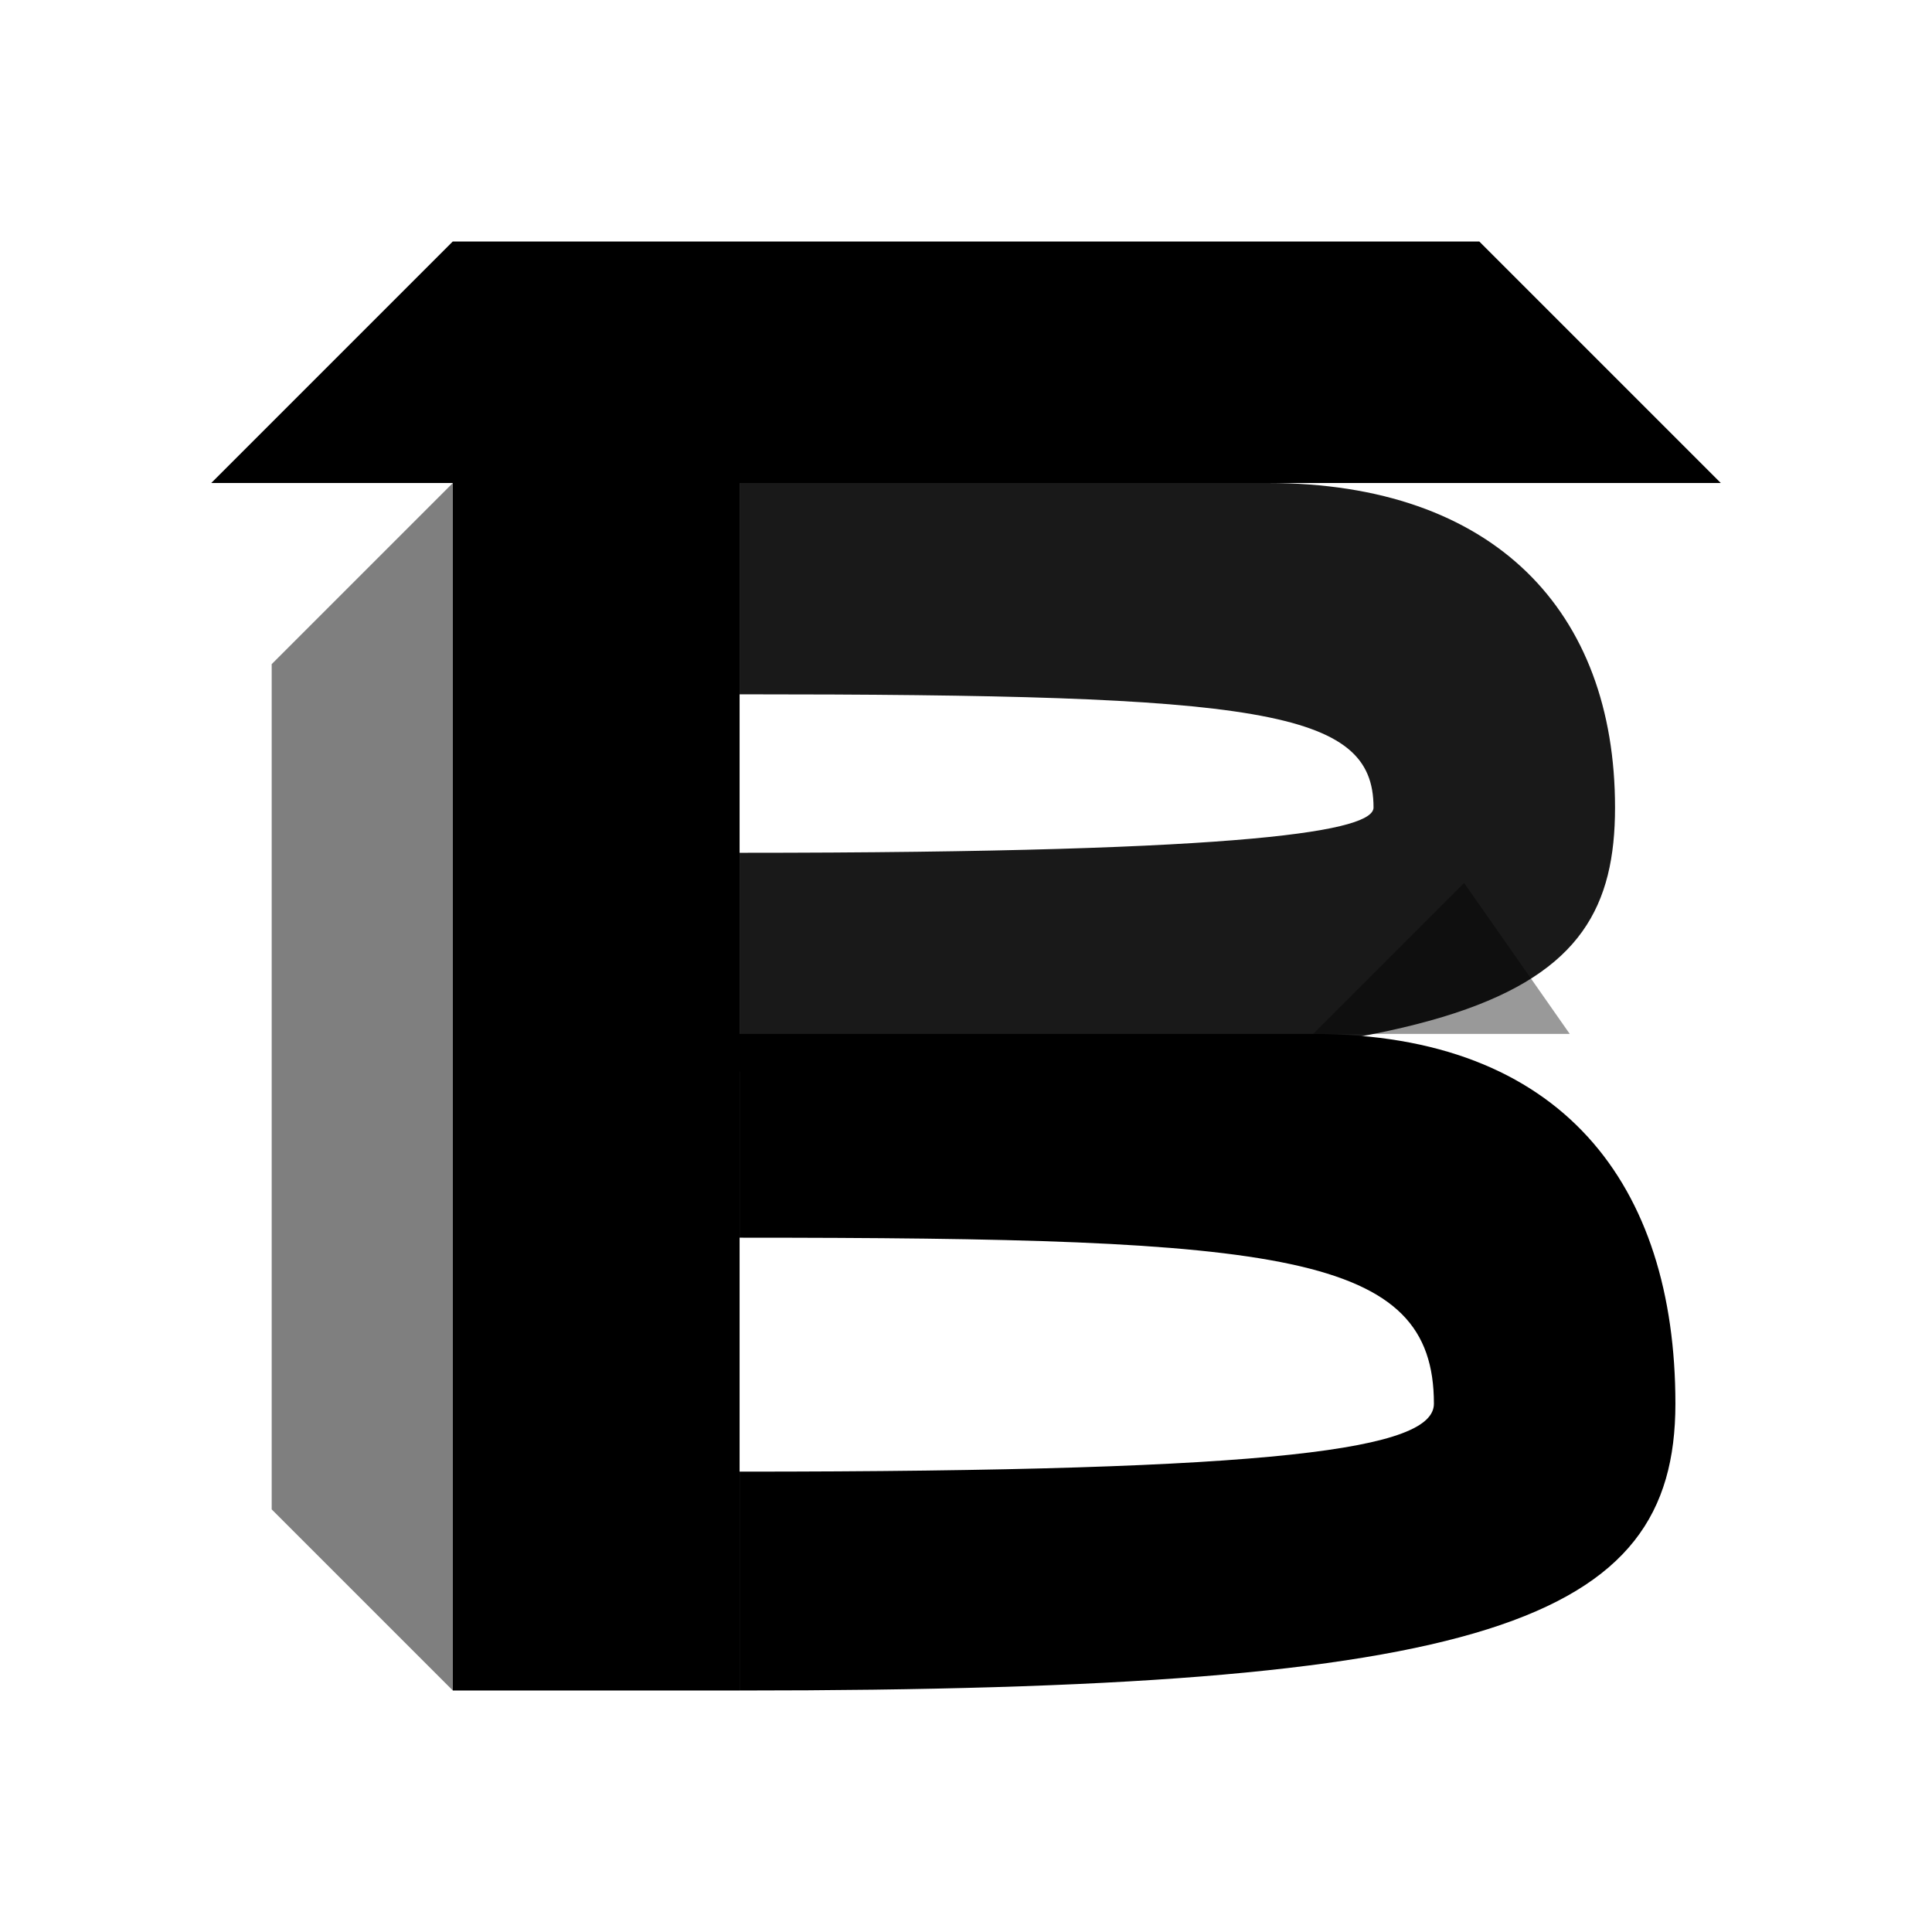
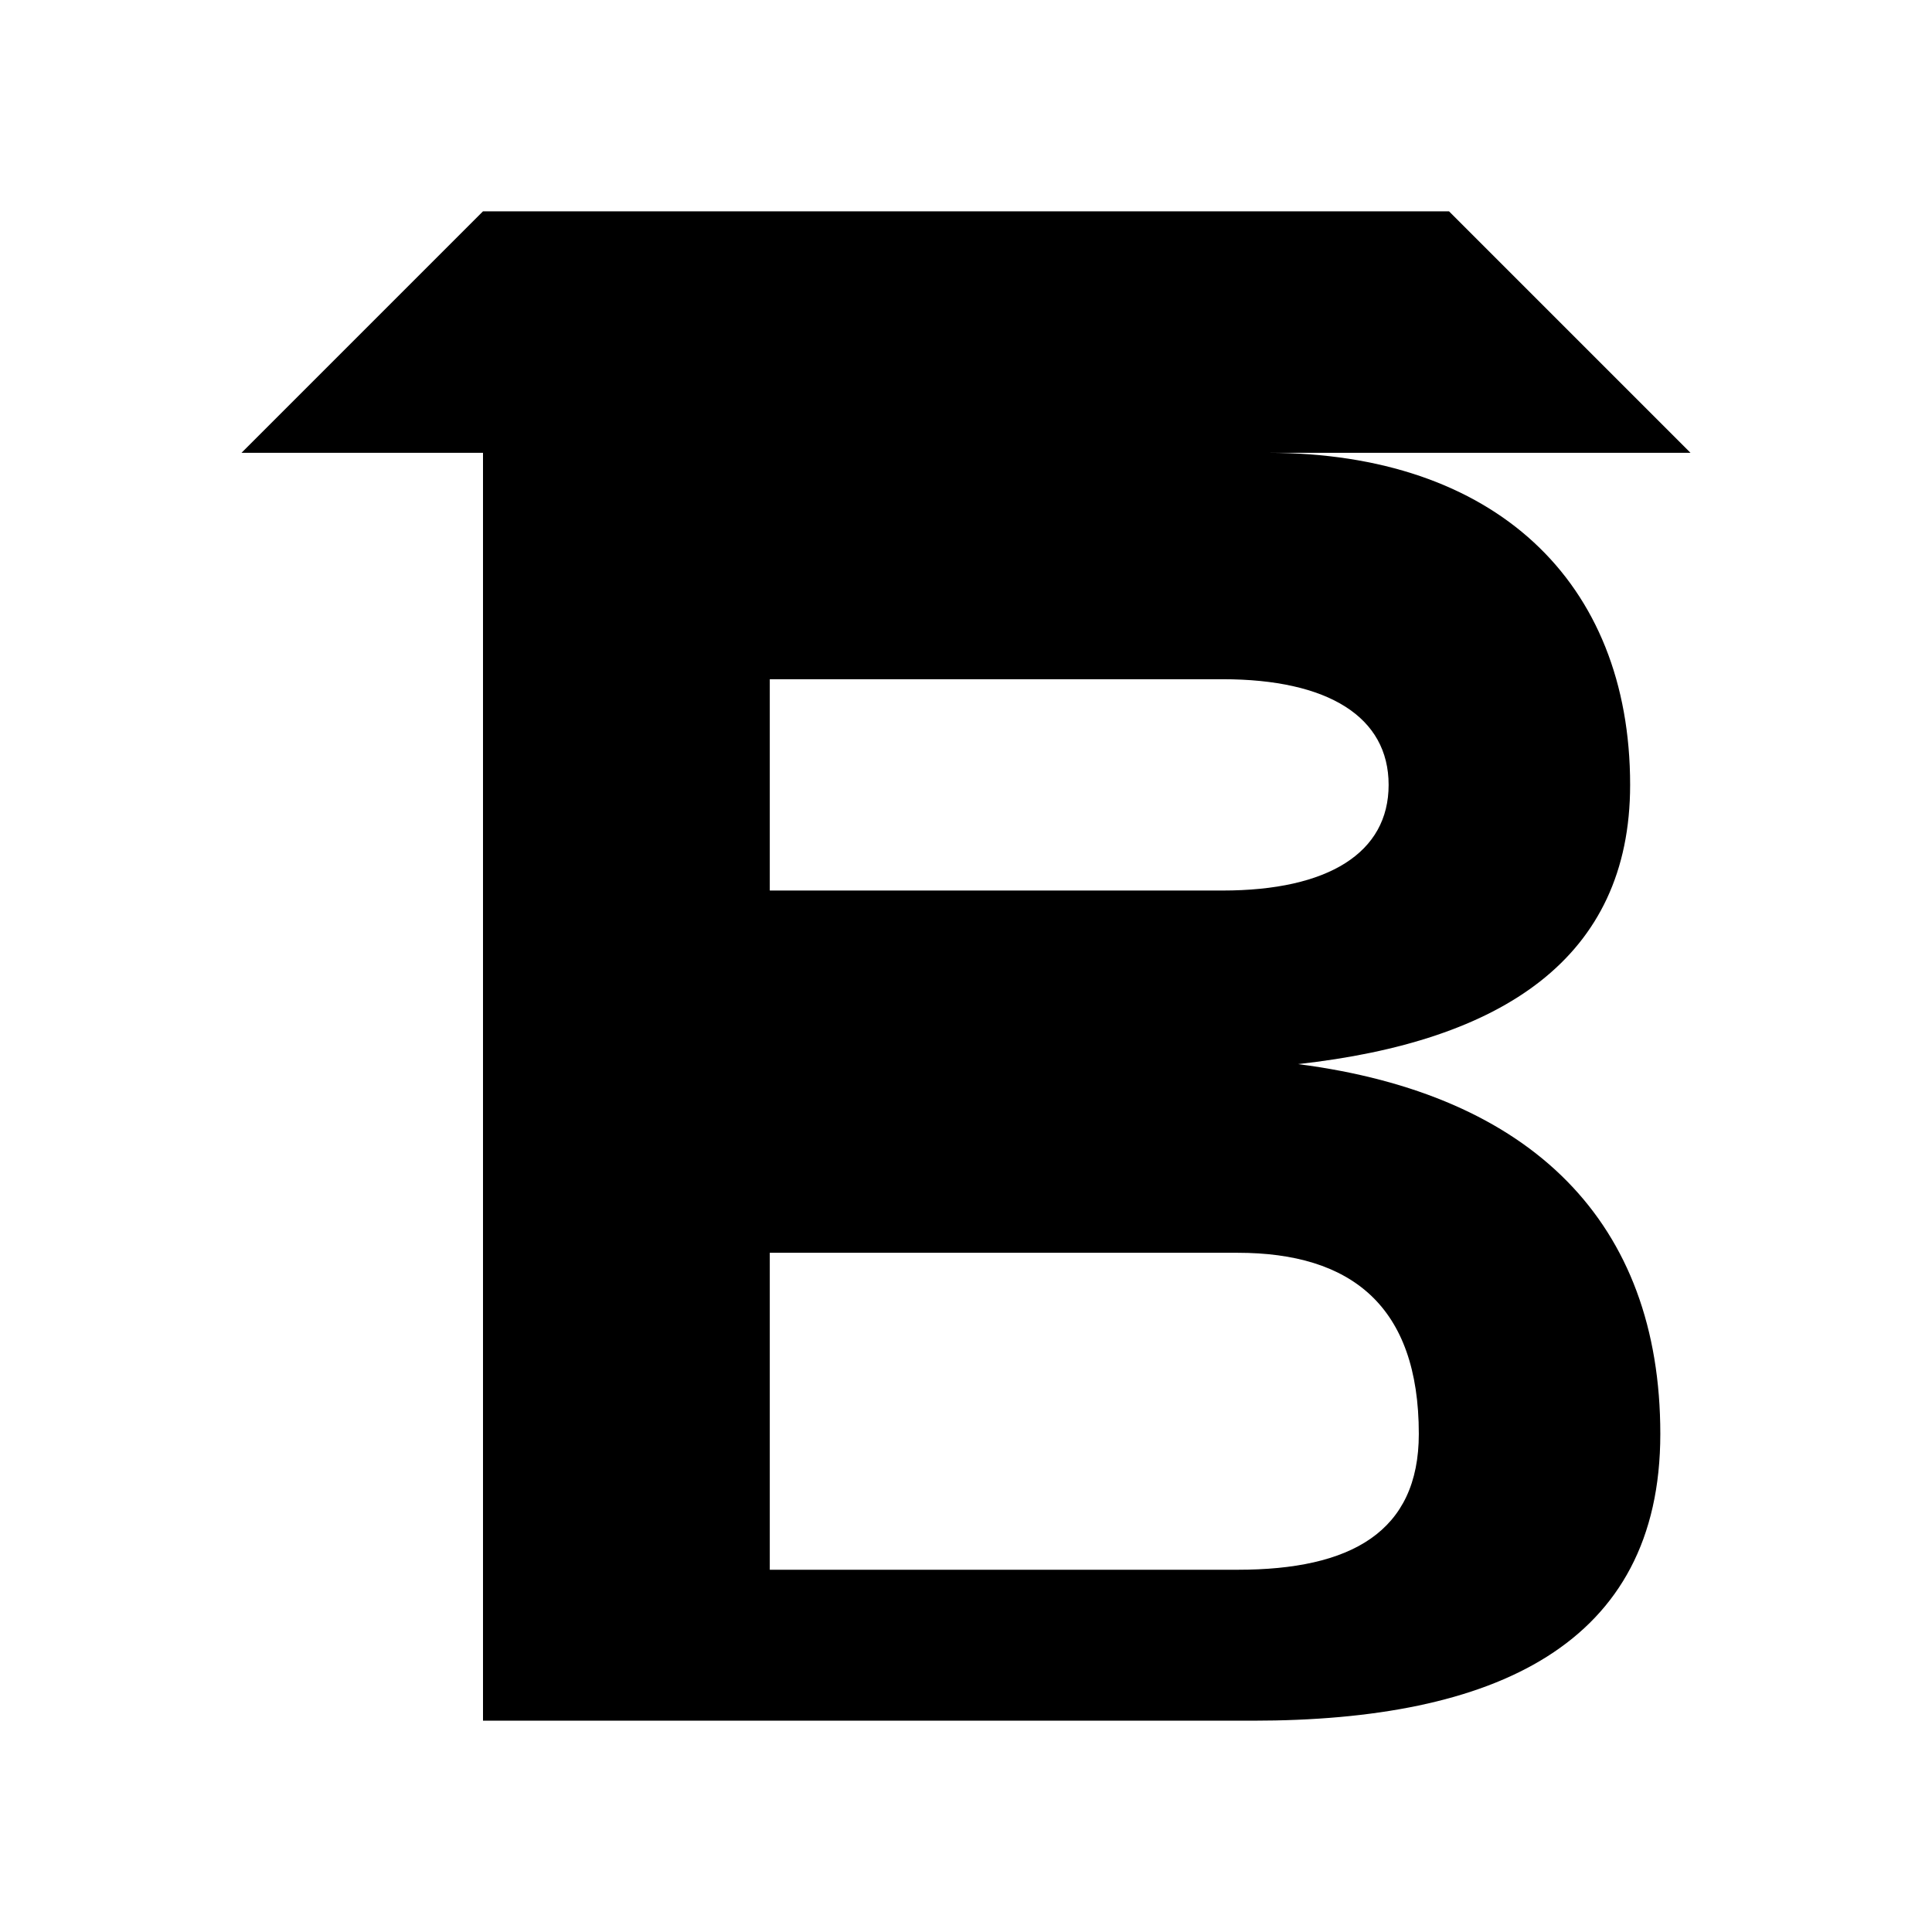
<svg xmlns="http://www.w3.org/2000/svg" viewBox="0 0 512 512" width="100%" height="100%" fill="none">
  <style>
    :root { color: #000000; }
    @media (prefers-color-scheme: dark) { :root { color: #ffffff; } }
  </style>
-   <g class="tb-anamorphose">
-     <polygon points="56,128 456,128 392,64 120,64" fill="currentColor" />
-     <polygon points="56,128 120,128 120,64" fill="currentColor" opacity="0.4" />
-     <polygon points="120,128 196,128 196,448 120,448" fill="currentColor" />
-     <polygon points="120,128 120,448 72,400 72,176" fill="currentColor" opacity="0.5" />
-     <path fill-rule="evenodd" d="       M 196,128 L 336,128 C 396,128 428,162 428,214 C 428,266 392,284 196,284 L 196,226 C 334,226 364,220 364,214 C 364,188 334,184 196,184 Z     " fill="currentColor" opacity="0.9" />
-     <polygon points="336,128 392,64 456,128 400,128" fill="currentColor" opacity="0.6" />
-     <path fill-rule="evenodd" d="       M 196,274 L 348,274 C 414,274 444,314 444,372 C 444,430 394,448 196,448 L 196,390 C 340,390 380,384 380,372 C 380,332 340,328 196,328 Z     " fill="currentColor" />
-     <polygon points="348,274 388,234 416,274" fill="currentColor" opacity="0.4" />
-   </g>
+   <path fill="currentColor" fill-rule="evenodd" d="     M 64,120     L 448,120     L 384,56     L 128,56     Z      M 128,120     L 336,120     C 396,120 432,154 432,208     C 432,254 398,276 344,282     C 406,290 440,324 440,380     C 440,436 396,456 332,456     L 128,456     Z      M 204,180     L 324,180     C 352,180 368,190 368,208     C 368,226 352,236 324,236     L 204,236     Z      M 204,332     L 328,332     C 358,332 376,346 376,380     C 376,406 358,416 328,416     L 204,416     Z   " />
</svg>
